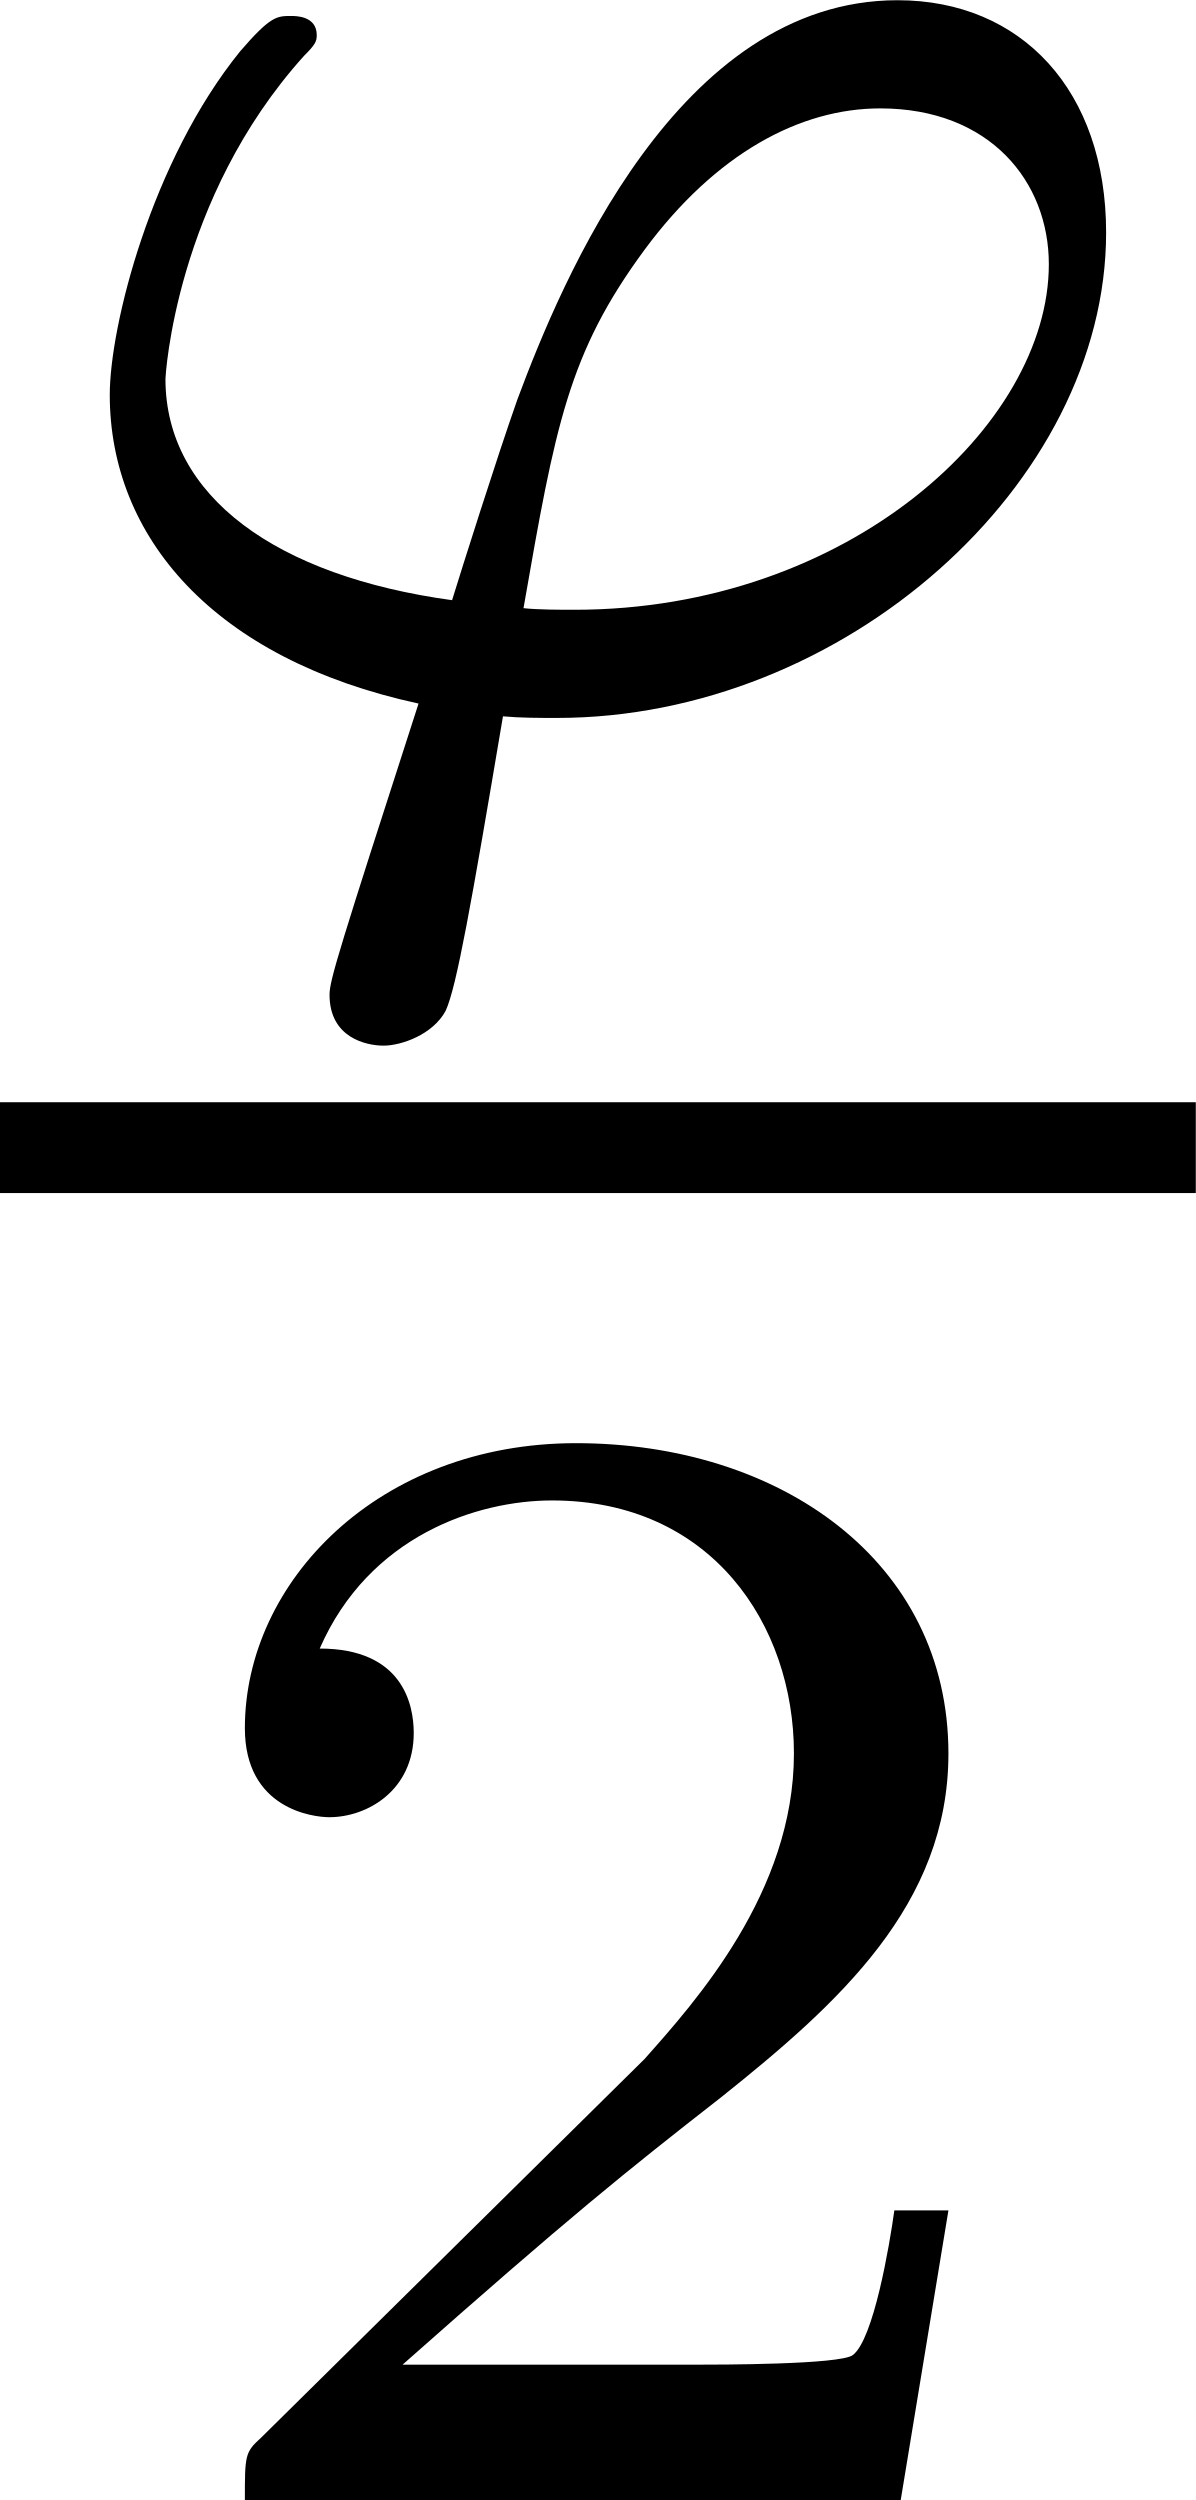
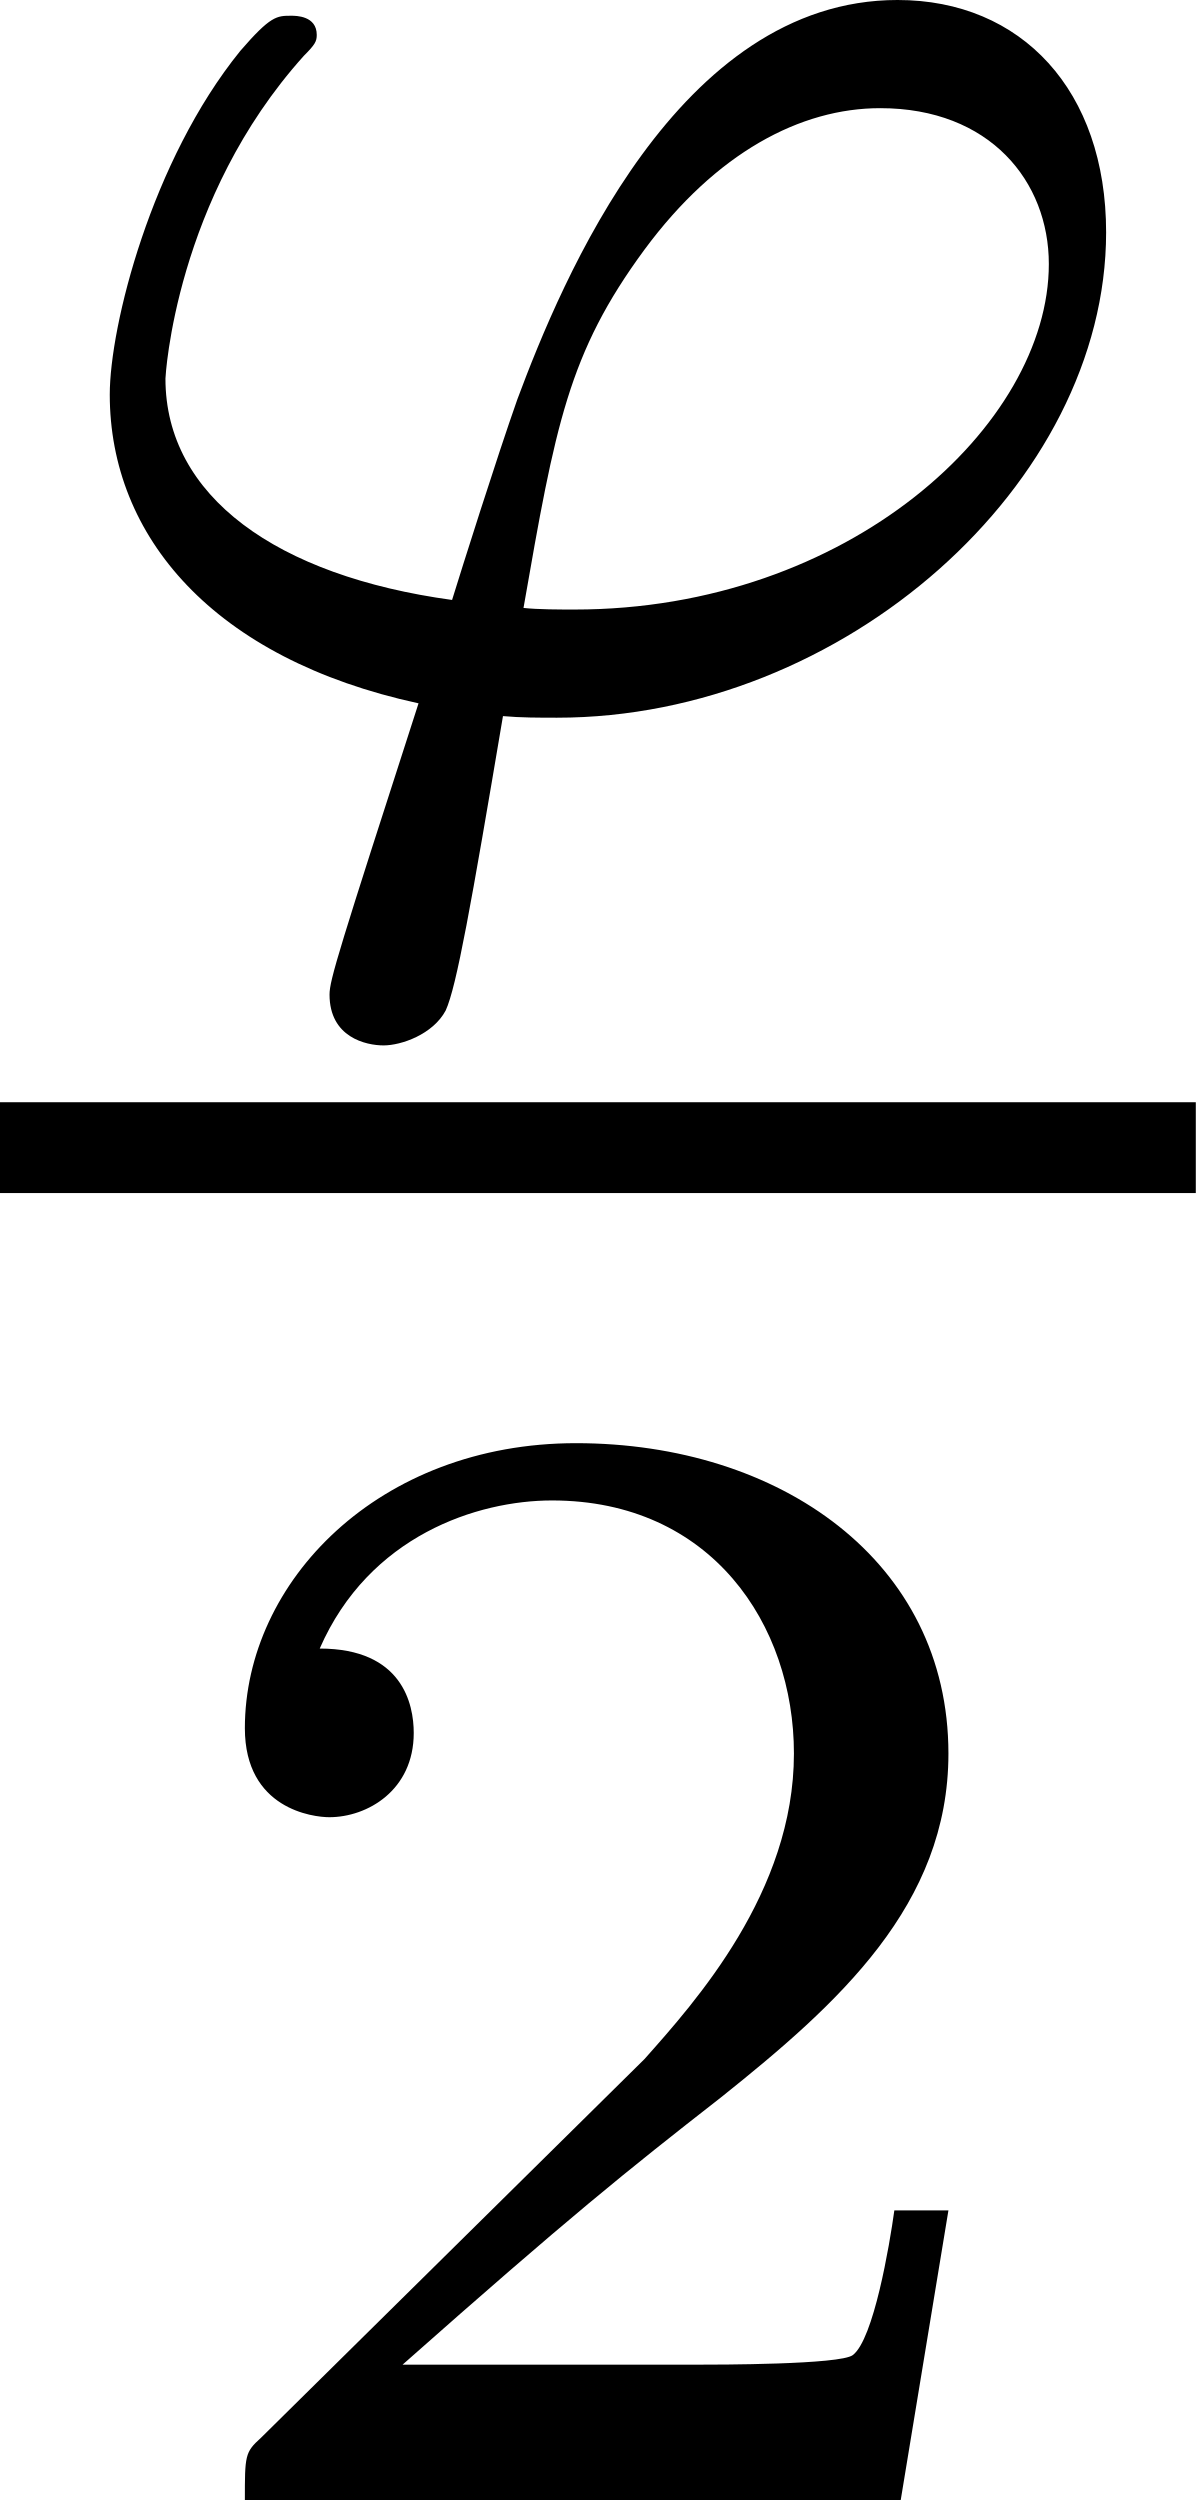
- <svg xmlns="http://www.w3.org/2000/svg" xmlns:xlink="http://www.w3.org/1999/xlink" version="1.1" width="5.24pt" height="10.955pt" viewBox="123.776 315.862 5.24 10.955">
+ <svg xmlns="http://www.w3.org/2000/svg" xmlns:xlink="http://www.w3.org/1999/xlink" version="1.1" width="5.24pt" height="10.955pt" viewBox="123.776 363.683 5.24 10.955">
  <defs>
    <path id="g37-50" d="M3.522-1.269H3.285C3.264-1.116 3.194-.704 3.103-.635C3.048-.593 2.511-.593 2.413-.593H1.13C1.862-1.241 2.106-1.437 2.525-1.764C3.041-2.176 3.522-2.608 3.522-3.271C3.522-4.115 2.783-4.631 1.89-4.631C1.025-4.631 .439-4.024 .439-3.382C.439-3.027 .739-2.992 .809-2.992C.976-2.992 1.179-3.11 1.179-3.361C1.179-3.487 1.13-3.731 .767-3.731C.983-4.226 1.458-4.38 1.785-4.38C2.483-4.38 2.845-3.836 2.845-3.271C2.845-2.664 2.413-2.183 2.19-1.932L.509-.272C.439-.209 .439-.195 .439 0H3.313L3.522-1.269Z" />
    <path id="g34-39" d="M2.204 .063C2.28 .07 2.364 .07 2.441 .07C3.696 .07 4.847-.955 4.847-2.057C4.847-2.678 4.477-3.075 3.933-3.075C2.971-3.075 2.462-1.848 2.267-1.325C2.176-1.067 2.022-.579 1.981-.446C1.213-.551 .725-.9 .725-1.416C.725-1.423 .767-2.204 1.332-2.831C1.381-2.88 1.388-2.894 1.388-2.922C1.388-3.006 1.297-3.006 1.276-3.006C1.213-3.006 1.186-3.006 1.053-2.852C.663-2.371 .481-1.646 .481-1.346C.481-.725 .934-.188 1.834 .007C1.485 1.088 1.444 1.22 1.444 1.283C1.444 1.471 1.604 1.506 1.681 1.506S1.897 1.458 1.953 1.353C2.001 1.248 2.064 .893 2.204 .063ZM2.294-.411C2.434-1.213 2.49-1.527 2.824-1.981C3.138-2.406 3.508-2.601 3.857-2.601C4.338-2.601 4.596-2.28 4.596-1.918C4.596-1.213 3.717-.404 2.518-.404C2.455-.404 2.357-.404 2.294-.411Z" />
  </defs>
  <g id="page1">
-     <use x="123.776" y="318.938" xlink:href="#g34-39" />
-     <rect x="123.776" y="320.692" height=".398" width="5.24" />
-     <use x="124.41" y="326.817" xlink:href="#g37-50" />
+     <use x="123.776" y="366.758" xlink:href="#g34-39" />
+     <rect x="123.776" y="368.513" height=".398" width="5.24" />
+     <use x="124.41" y="374.638" xlink:href="#g37-50" />
  </g>
</svg>
